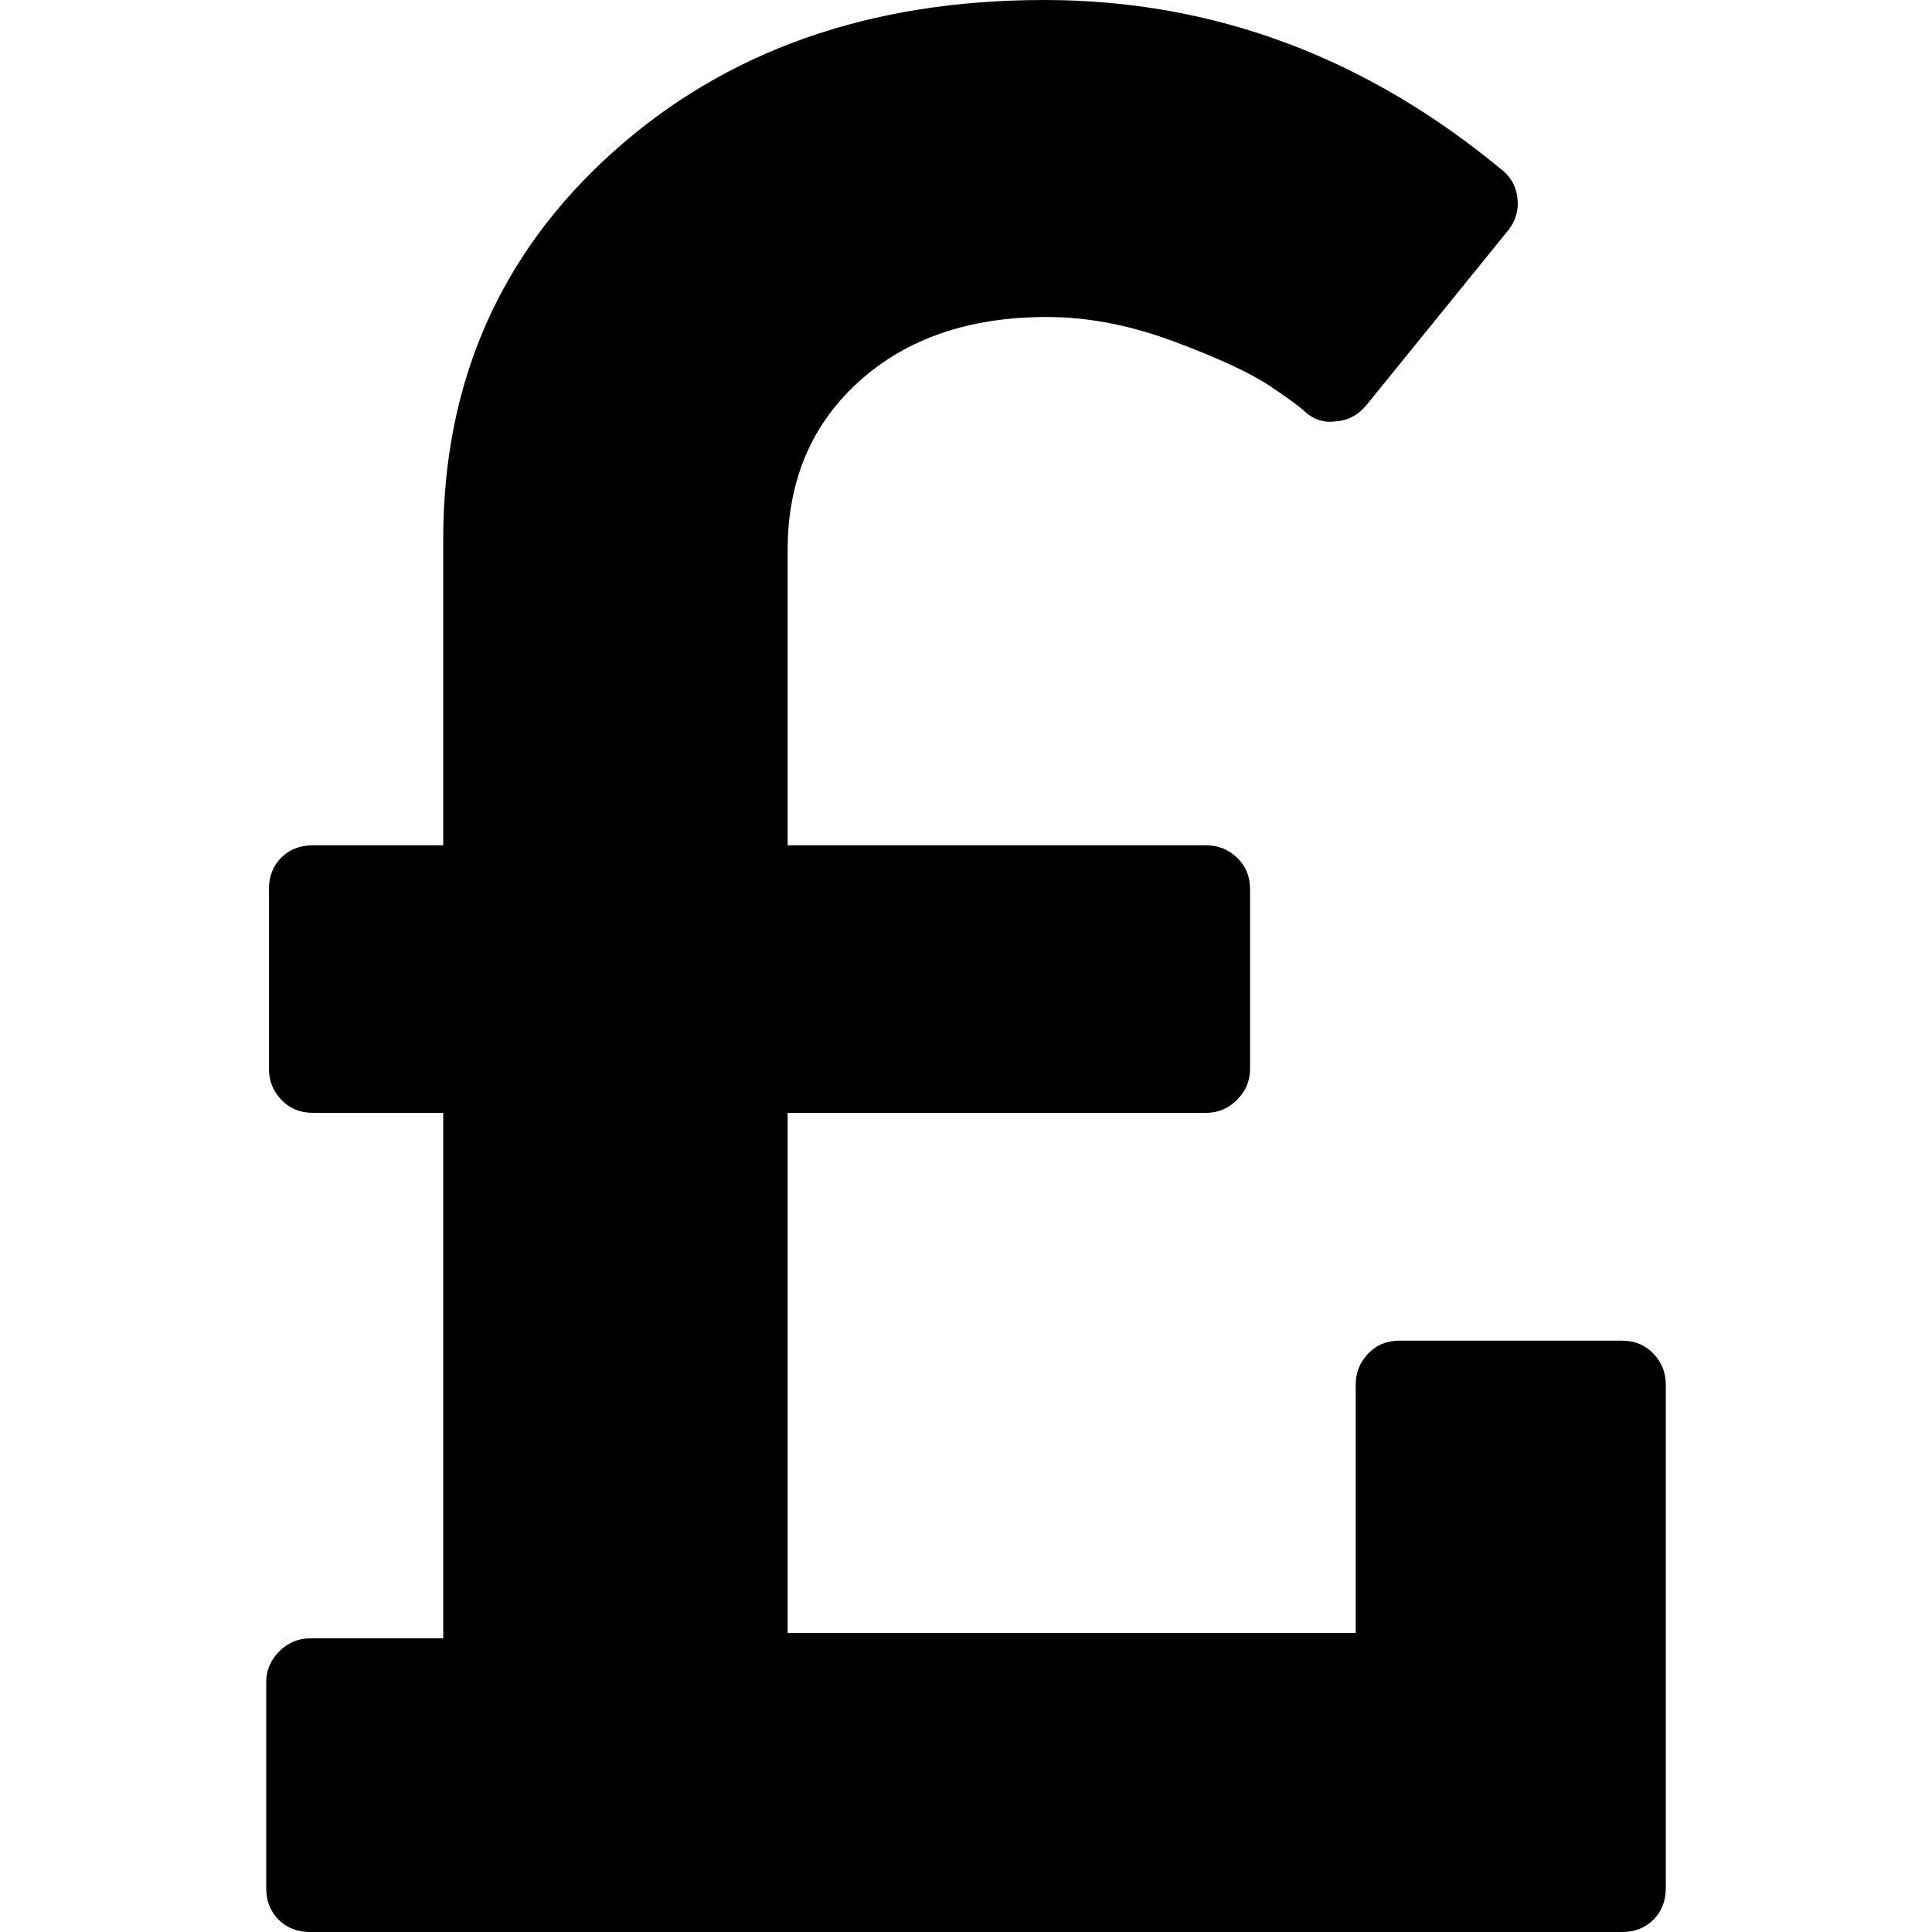
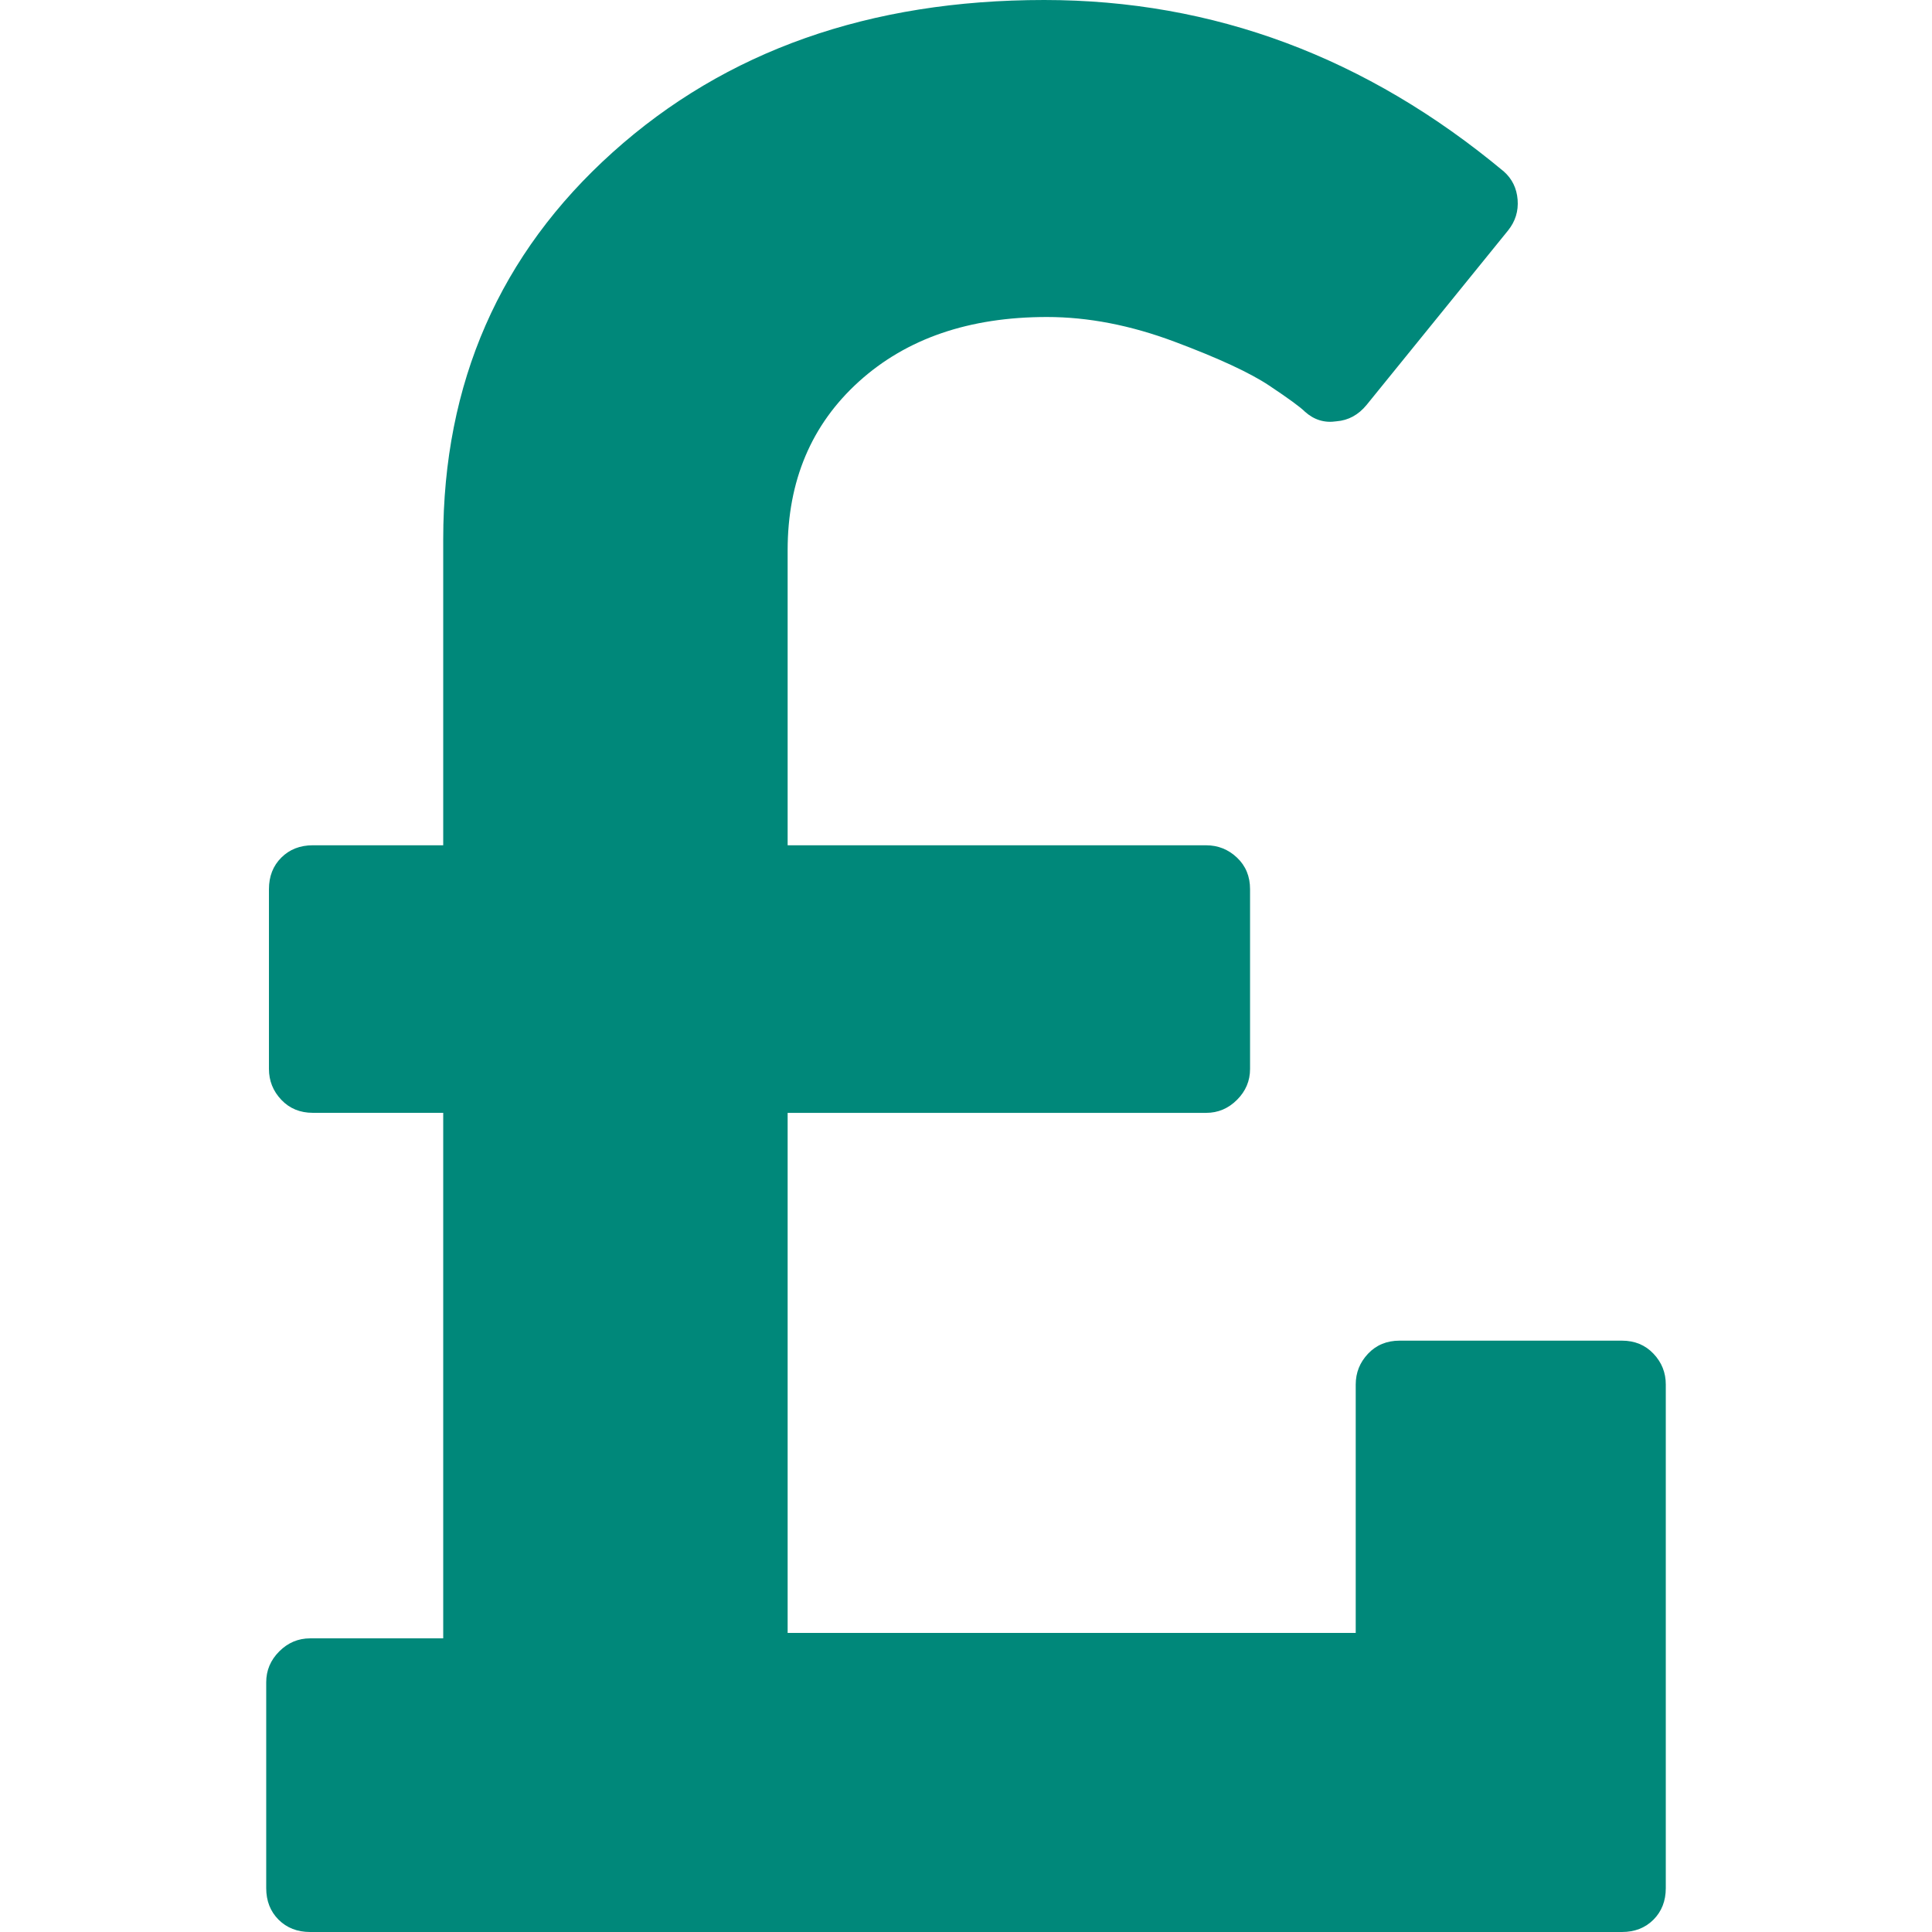
- <svg xmlns="http://www.w3.org/2000/svg" version="1.1" id="Capa_1" x="0px" y="0px" width="401.987px" height="401.987px" viewBox="0 0 401.987 401.987" style="enable-background:new 0 0 401.987 401.987;" xml:space="preserve">
+ <svg xmlns="http://www.w3.org/2000/svg" version="1.1" width="512" height="512" x="0" y="0" viewBox="0 0 401.987 401.987" style="enable-background:new 0 0 512 512" xml:space="preserve" class="">
  <g>
-     <path d="M344.035,281.661c-1.711-1.811-3.901-2.714-6.564-2.714h-46.254c-2.669,0-4.859,0.903-6.57,2.714s-2.566,3.949-2.566,6.423   v51.675H163.882V231.551h87.077c2.475,0,4.616-0.904,6.424-2.711c1.81-1.807,2.713-3.949,2.713-6.424v-37.404   c0-2.667-0.903-4.853-2.713-6.567c-1.808-1.709-3.949-2.568-6.424-2.568h-87.077v-61.385c0-14.462,4.947-26.166,14.844-35.116   c9.9-8.946,22.936-13.418,39.113-13.418c8.566,0,17.419,1.715,26.553,5.142c9.138,3.424,15.704,6.468,19.701,9.136   c3.997,2.662,6.476,4.475,7.423,5.424c1.903,1.711,4.09,2.377,6.567,1.999c2.475-0.193,4.565-1.333,6.279-3.428l29.407-36.263   c1.529-1.903,2.189-4.045,1.998-6.423c-0.191-2.38-1.143-4.328-2.854-5.852C284.369,11.9,252.485,0,217.271,0   c-36.352,0-66.286,10.566-89.792,31.693c-23.507,21.13-35.26,47.966-35.26,80.515v63.666H65.096c-2.664,0-4.854,0.859-6.567,2.568   c-1.715,1.712-2.57,3.899-2.57,6.567v37.401c0,2.471,0.855,4.609,2.57,6.42c1.713,1.81,3.903,2.713,6.567,2.713h27.123v109.346   H64.525c-2.474,0-4.617,0.906-6.423,2.713c-1.809,1.811-2.712,3.953-2.712,6.424v42.825c0,2.669,0.854,4.853,2.568,6.57   c1.713,1.708,3.903,2.566,6.567,2.566h272.946c2.666,0,4.856-0.858,6.564-2.566c1.711-1.718,2.562-3.901,2.562-6.57V288.074   C346.602,285.606,345.746,283.458,344.035,281.661z" />
+     <g>
+       <path d="M344.035,281.661c-1.711-1.811-3.901-2.714-6.564-2.714h-46.254c-2.669,0-4.859,0.903-6.57,2.714s-2.566,3.949-2.566,6.423   v51.675H163.882V231.551h87.077c2.475,0,4.616-0.904,6.424-2.711c1.81-1.807,2.713-3.949,2.713-6.424v-37.404   c0-2.667-0.903-4.853-2.713-6.567c-1.808-1.709-3.949-2.568-6.424-2.568h-87.077v-61.385c0-14.462,4.947-26.166,14.844-35.116   c9.9-8.946,22.936-13.418,39.113-13.418c8.566,0,17.419,1.715,26.553,5.142c9.138,3.424,15.704,6.468,19.701,9.136   c3.997,2.662,6.476,4.475,7.423,5.424c1.903,1.711,4.09,2.377,6.567,1.999c2.475-0.193,4.565-1.333,6.279-3.428l29.407-36.263   c1.529-1.903,2.189-4.045,1.998-6.423c-0.191-2.38-1.143-4.328-2.854-5.852C284.369,11.9,252.485,0,217.271,0   c-36.352,0-66.286,10.566-89.792,31.693c-23.507,21.13-35.26,47.966-35.26,80.515v63.666H65.096c-2.664,0-4.854,0.859-6.567,2.568   c-1.715,1.712-2.57,3.899-2.57,6.567v37.401c0,2.471,0.855,4.609,2.57,6.42c1.713,1.81,3.903,2.713,6.567,2.713h27.123v109.346   H64.525c-2.474,0-4.617,0.906-6.423,2.713c-1.809,1.811-2.712,3.953-2.712,6.424v42.825c0,2.669,0.854,4.853,2.568,6.57   c1.713,1.708,3.903,2.566,6.567,2.566h272.946c2.666,0,4.856-0.858,6.564-2.566c1.711-1.718,2.562-3.901,2.562-6.57V288.074   C346.602,285.606,345.746,283.458,344.035,281.661z" fill="#00887a" data-original="#000000" style="" />
+     </g>
+     <g>
+ </g>
+     <g>
+ </g>
+     <g>
+ </g>
+     <g>
+ </g>
+     <g>
+ </g>
+     <g>
+ </g>
+     <g>
+ </g>
+     <g>
+ </g>
+     <g>
+ </g>
+     <g>
+ </g>
+     <g>
+ </g>
+     <g>
+ </g>
+     <g>
+ </g>
+     <g>
+ </g>
+     <g>
+ </g>
  </g>
-   <g>
- </g>
-   <g>
- </g>
-   <g>
- </g>
-   <g>
- </g>
-   <g>
- </g>
-   <g>
- </g>
-   <g>
- </g>
-   <g>
- </g>
-   <g>
- </g>
-   <g>
- </g>
-   <g>
- </g>
-   <g>
- </g>
-   <g>
- </g>
-   <g>
- </g>
-   <g>
- </g>
</svg>
